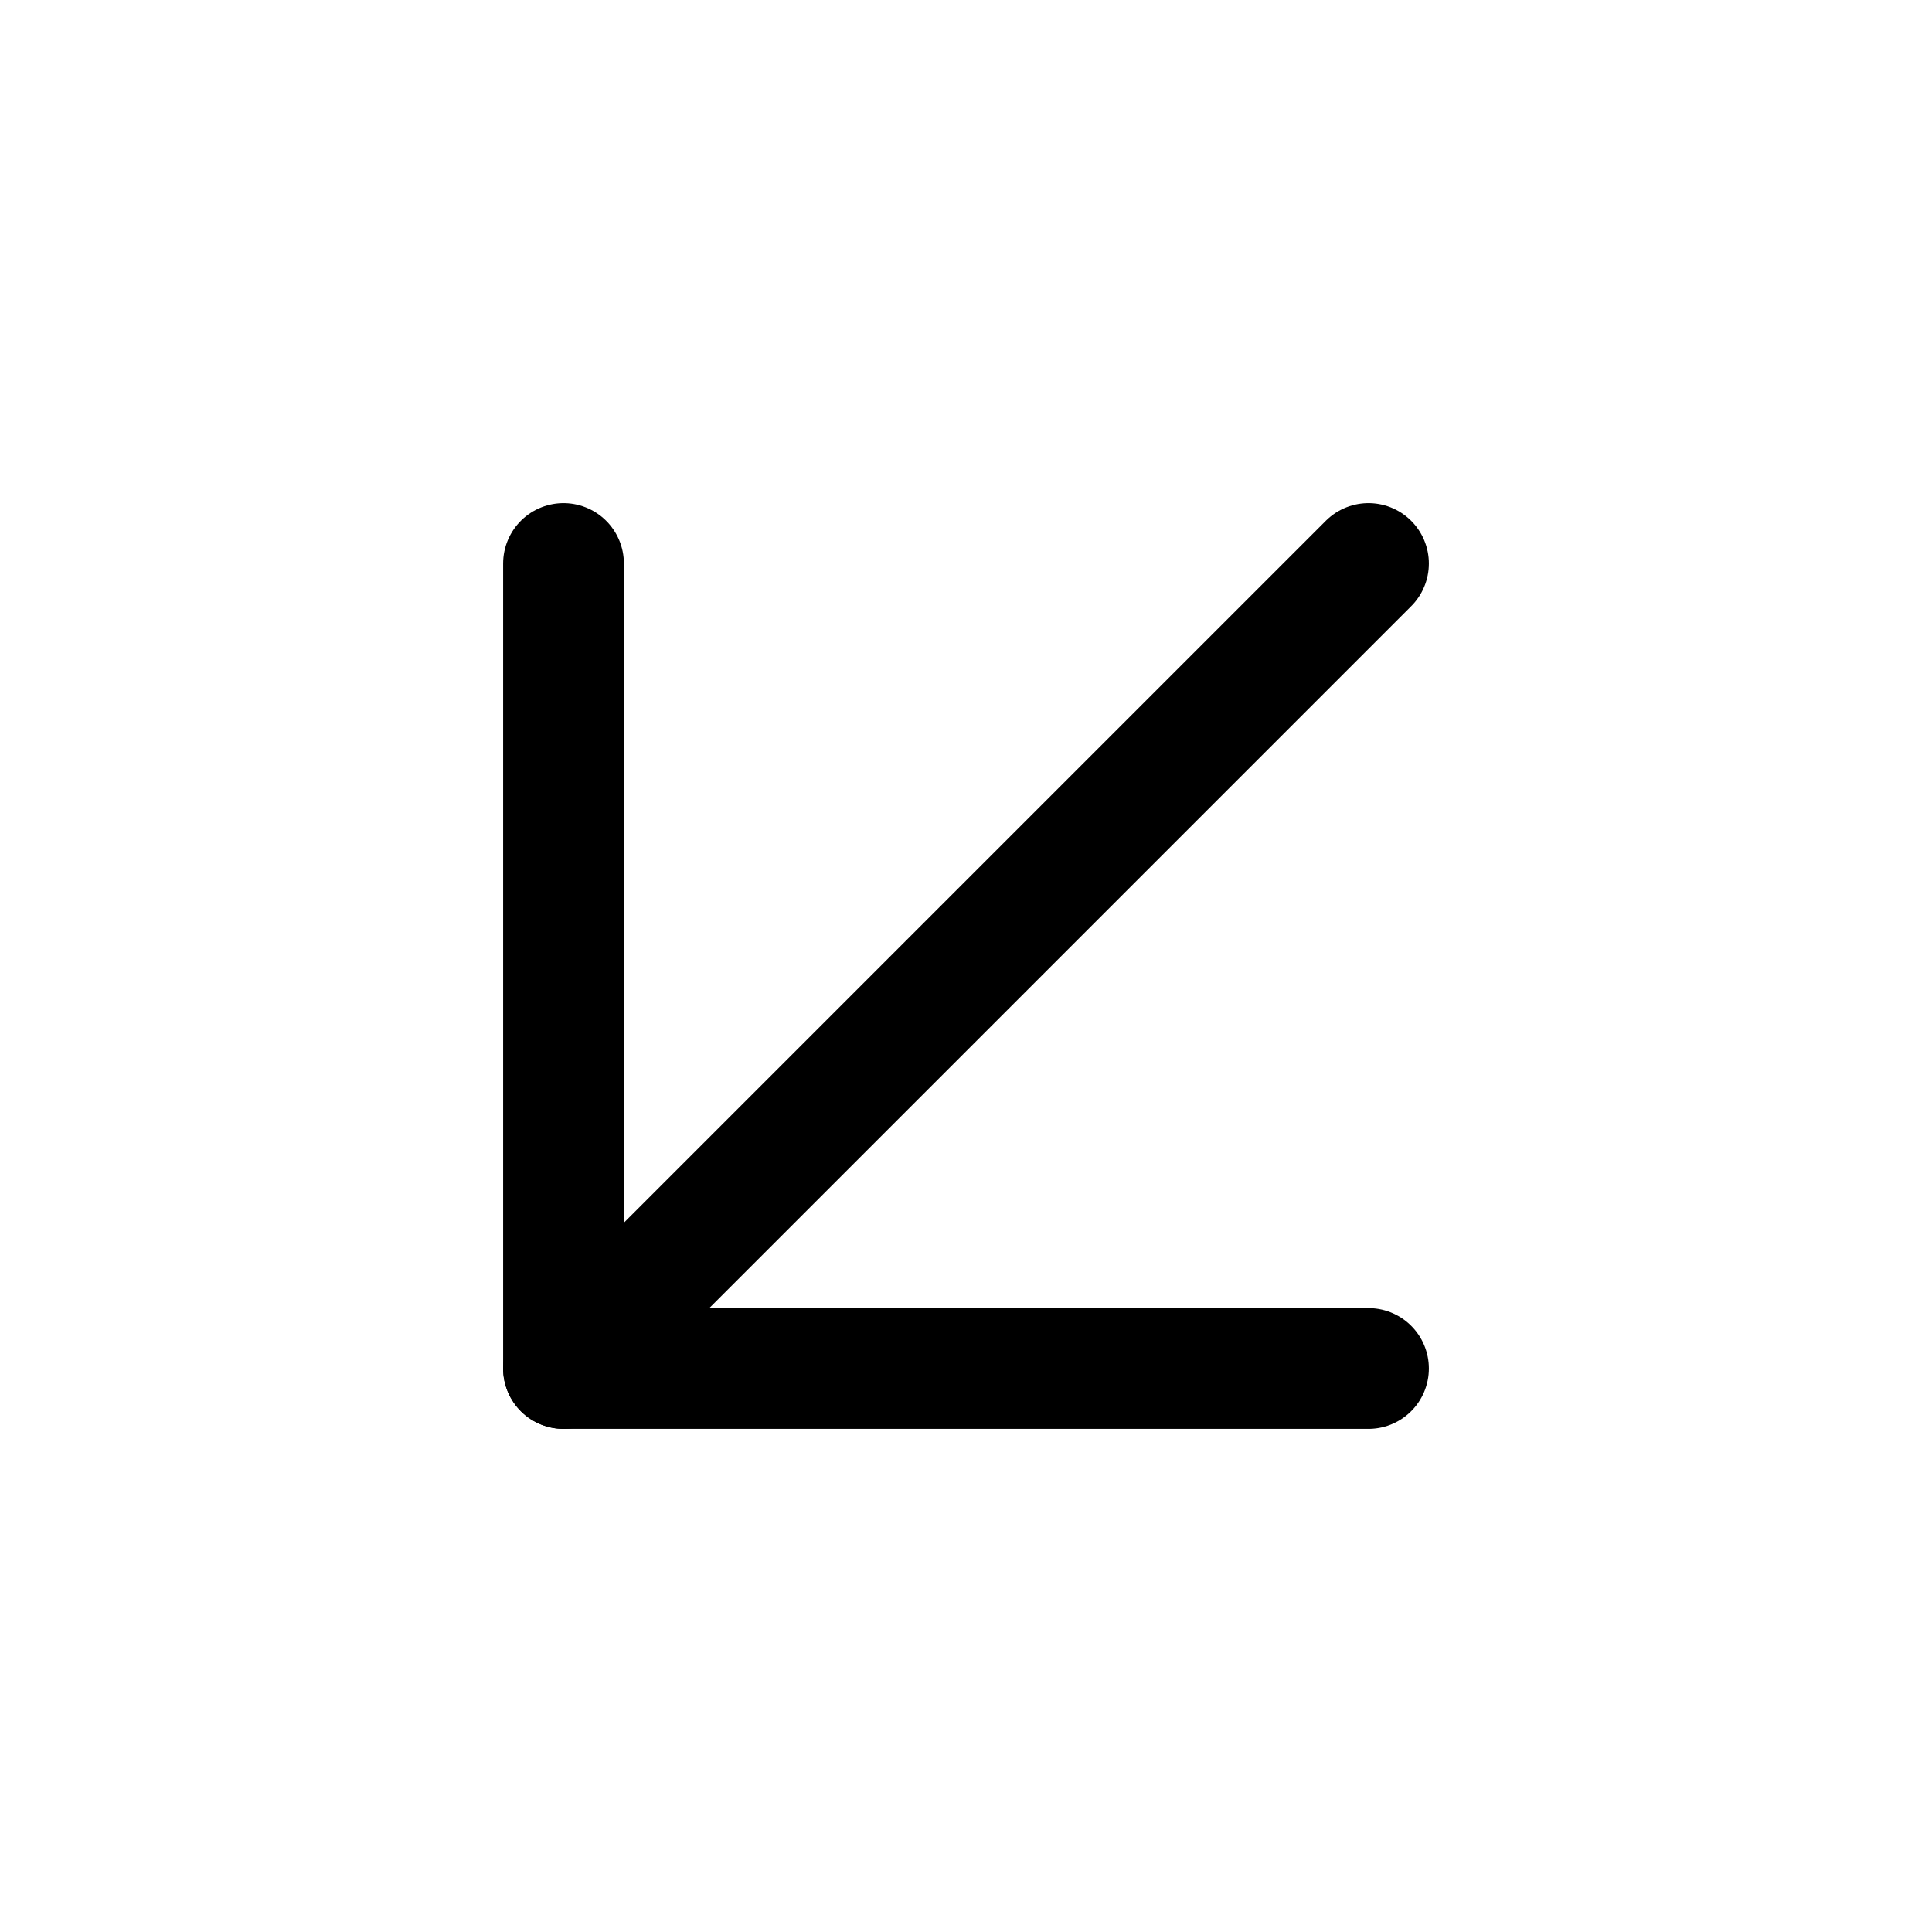
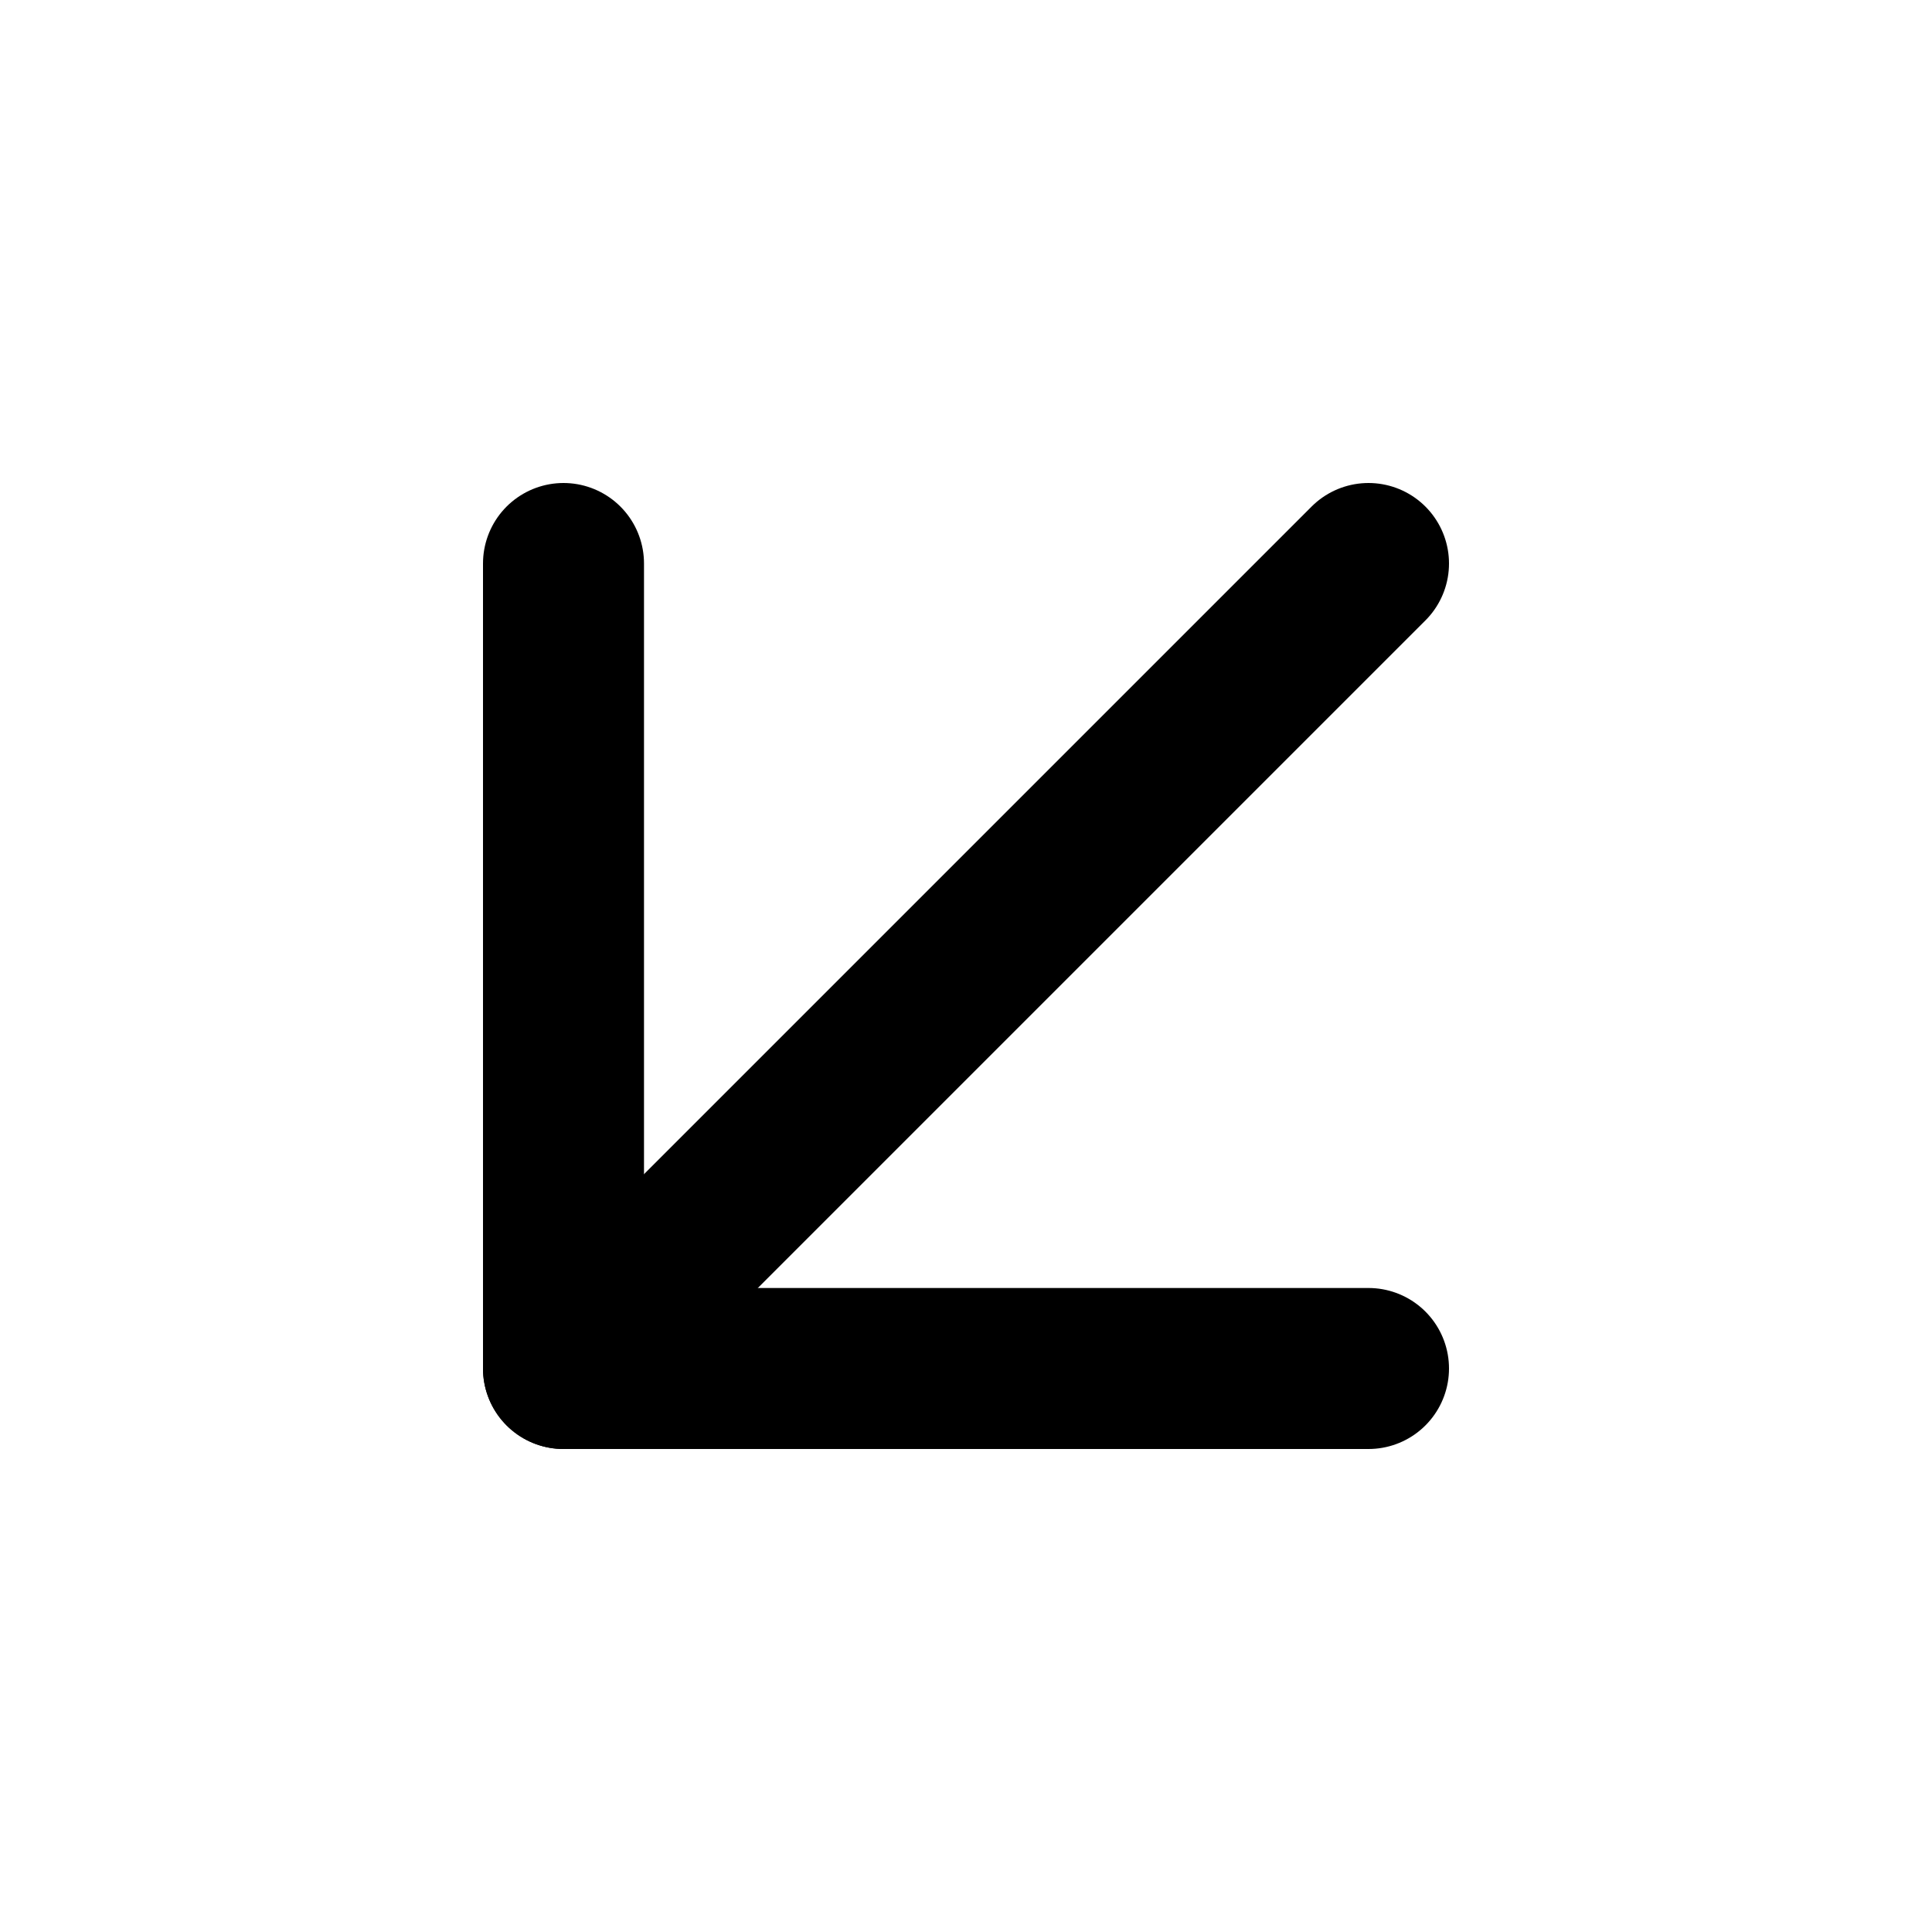
- <svg xmlns="http://www.w3.org/2000/svg" width="32" height="32" viewBox="0 0 24 24" fill="none" stroke="currentColor" stroke-width="1.5" stroke-linecap="round" stroke-linejoin="round" class="feather feather-arrow-down-left">
+ <svg xmlns="http://www.w3.org/2000/svg" width="24" height="24" viewBox="0 0 24 24" fill="none" stroke="currentColor" stroke-width="2" stroke-linecap="round" stroke-linejoin="round" class="feather feather-arrow-down-left">
  <line x1="17" y1="7" x2="7" y2="17" />
  <polyline points="17 17 7 17 7 7" />
</svg>
